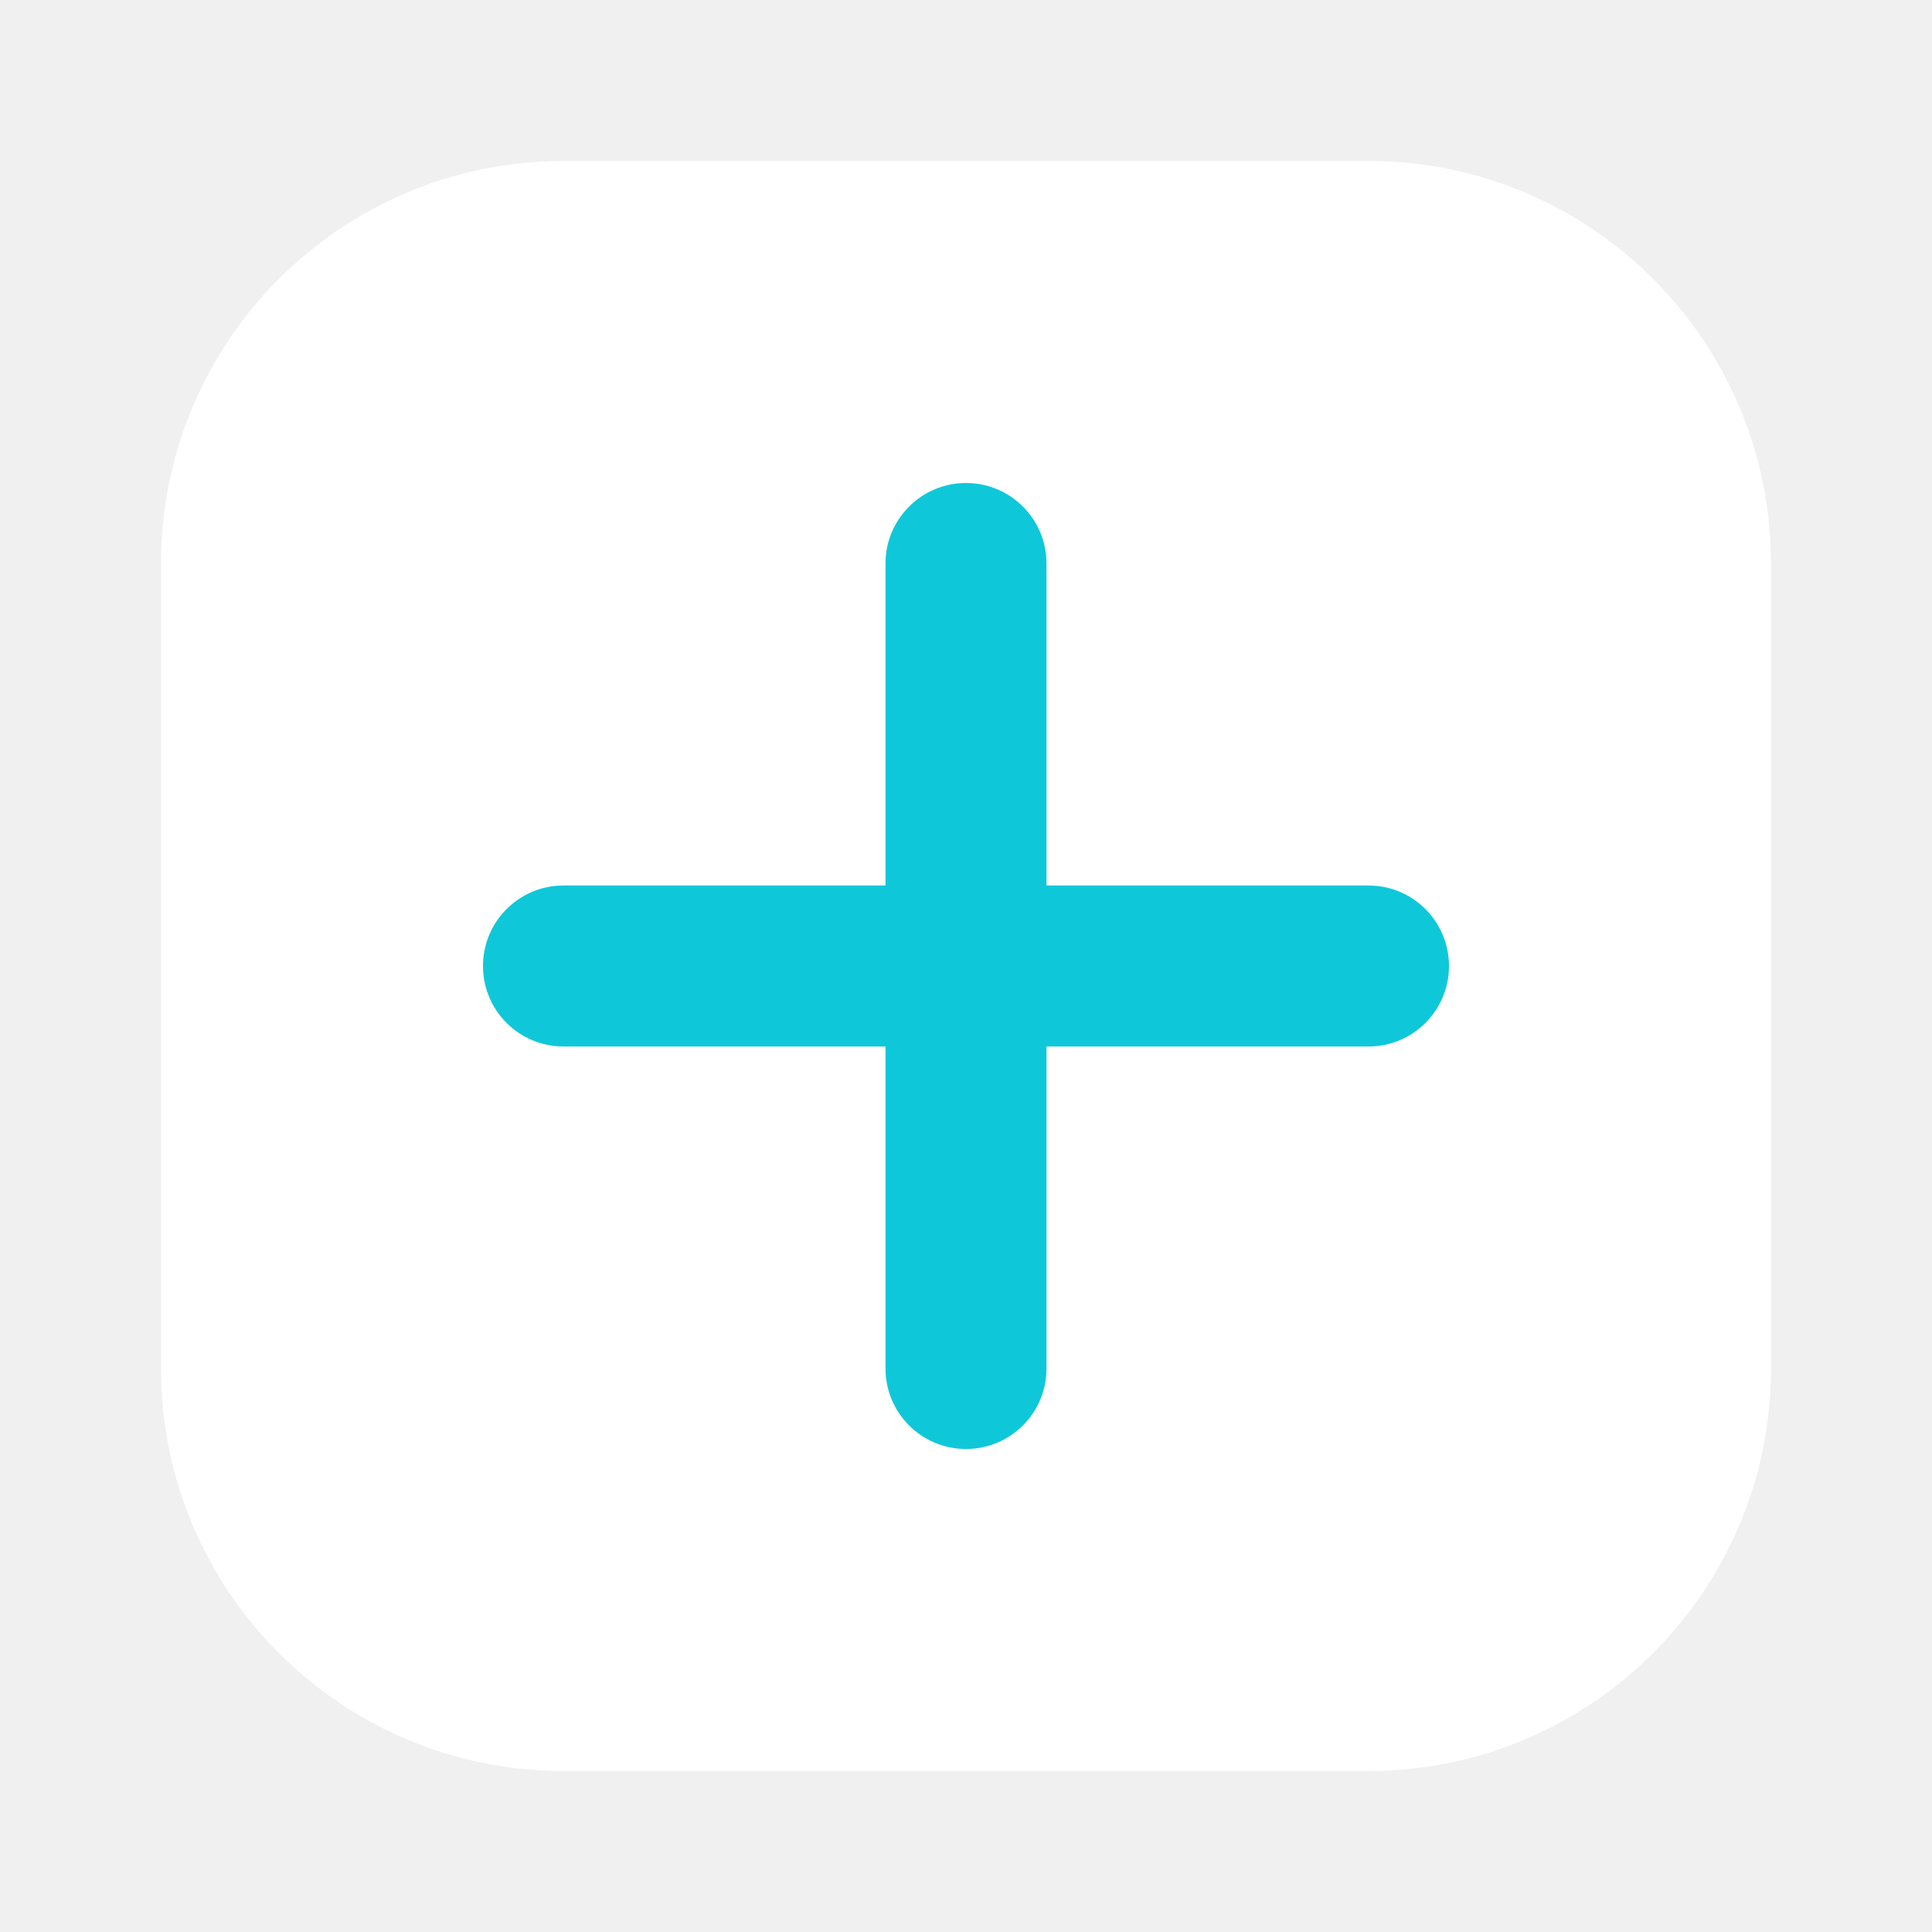
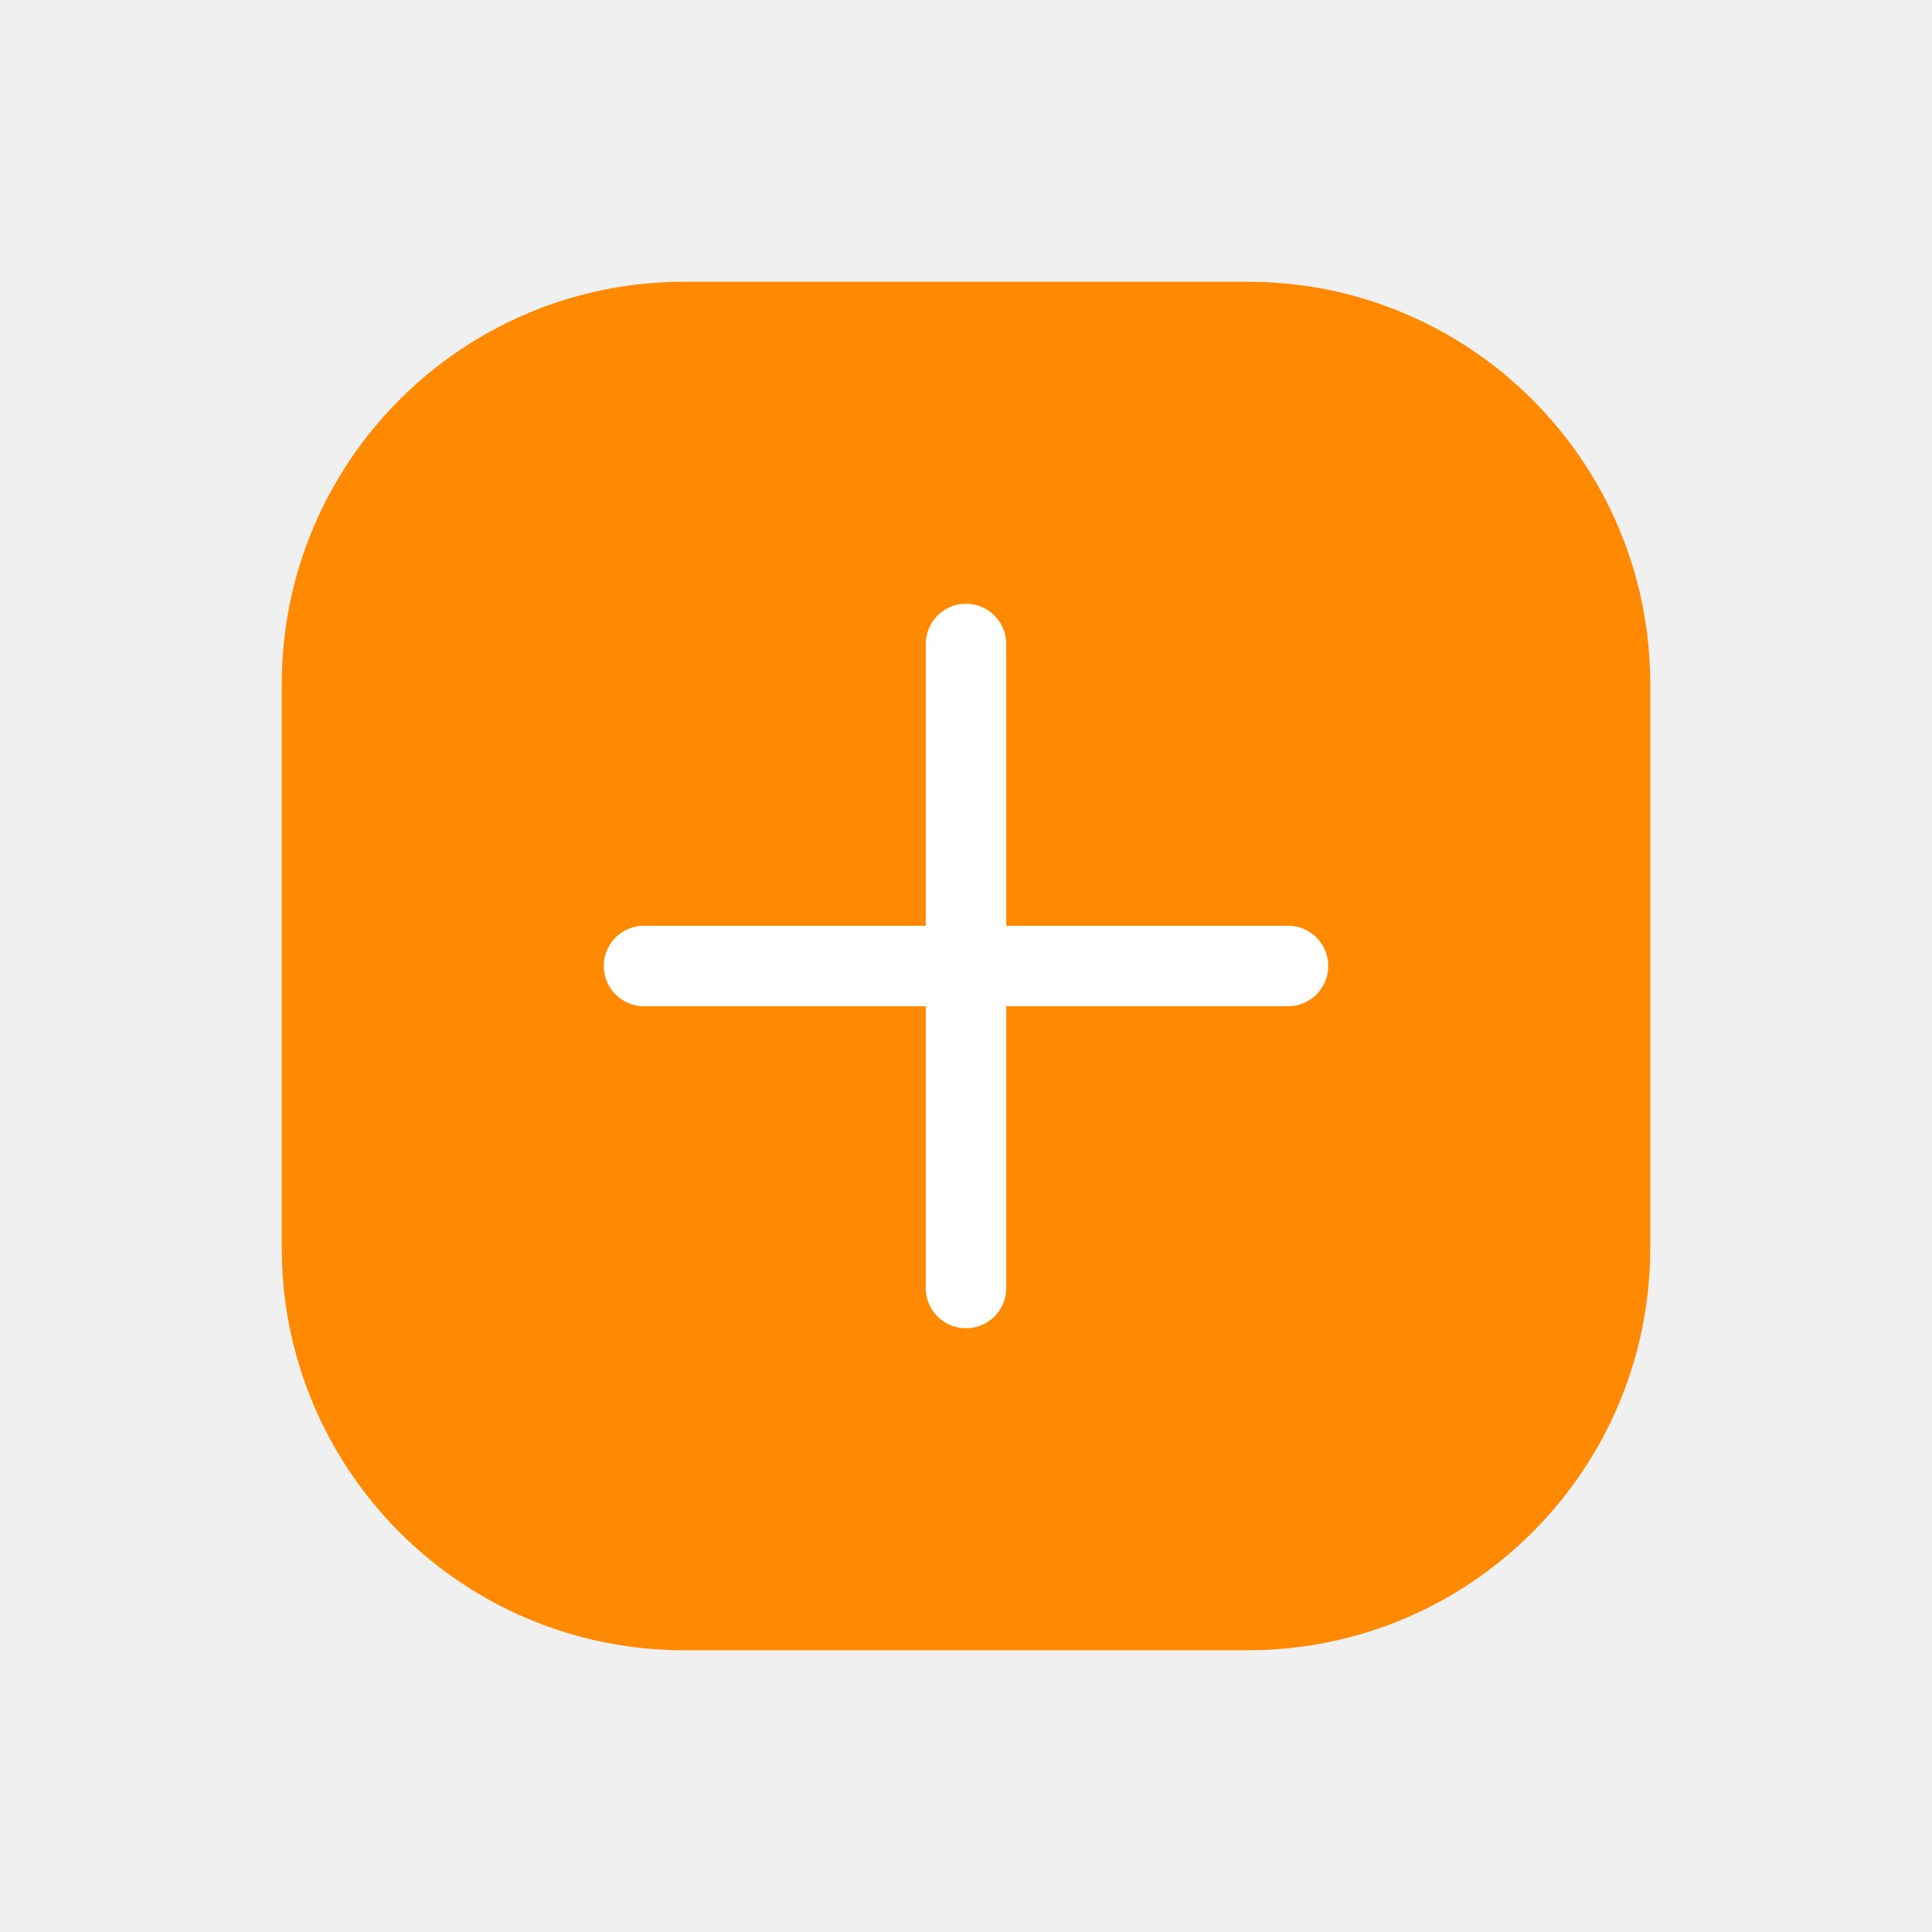
<svg xmlns="http://www.w3.org/2000/svg" width="24" height="24" viewBox="0 0 24 24" fill="none">
-   <rect x="2" y="2" width="20" height="20" rx="5" fill="white" />
-   <rect width="12" height="2" rx="1" transform="matrix(1 0 0 -1 6 13)" fill="#0EC8D9" />
-   <rect width="12" height="2" rx="1" transform="matrix(-4.37114e-08 -1 -1 4.37114e-08 13 18)" fill="#0EC8D9" />
+   <rect x="3.5" y="3.5" width="17" height="17" rx="5" fill="#FF8901" />
+   <rect width="9" height="1" rx="0.5" transform="matrix(-4.37114e-08 -1 -1 4.37114e-08 12.5 16.5)" fill="white" />
+   <rect width="9" height="1" rx="0.5" transform="matrix(1 0 0 -1 7.5 12.5)" fill="white" />
</svg>
